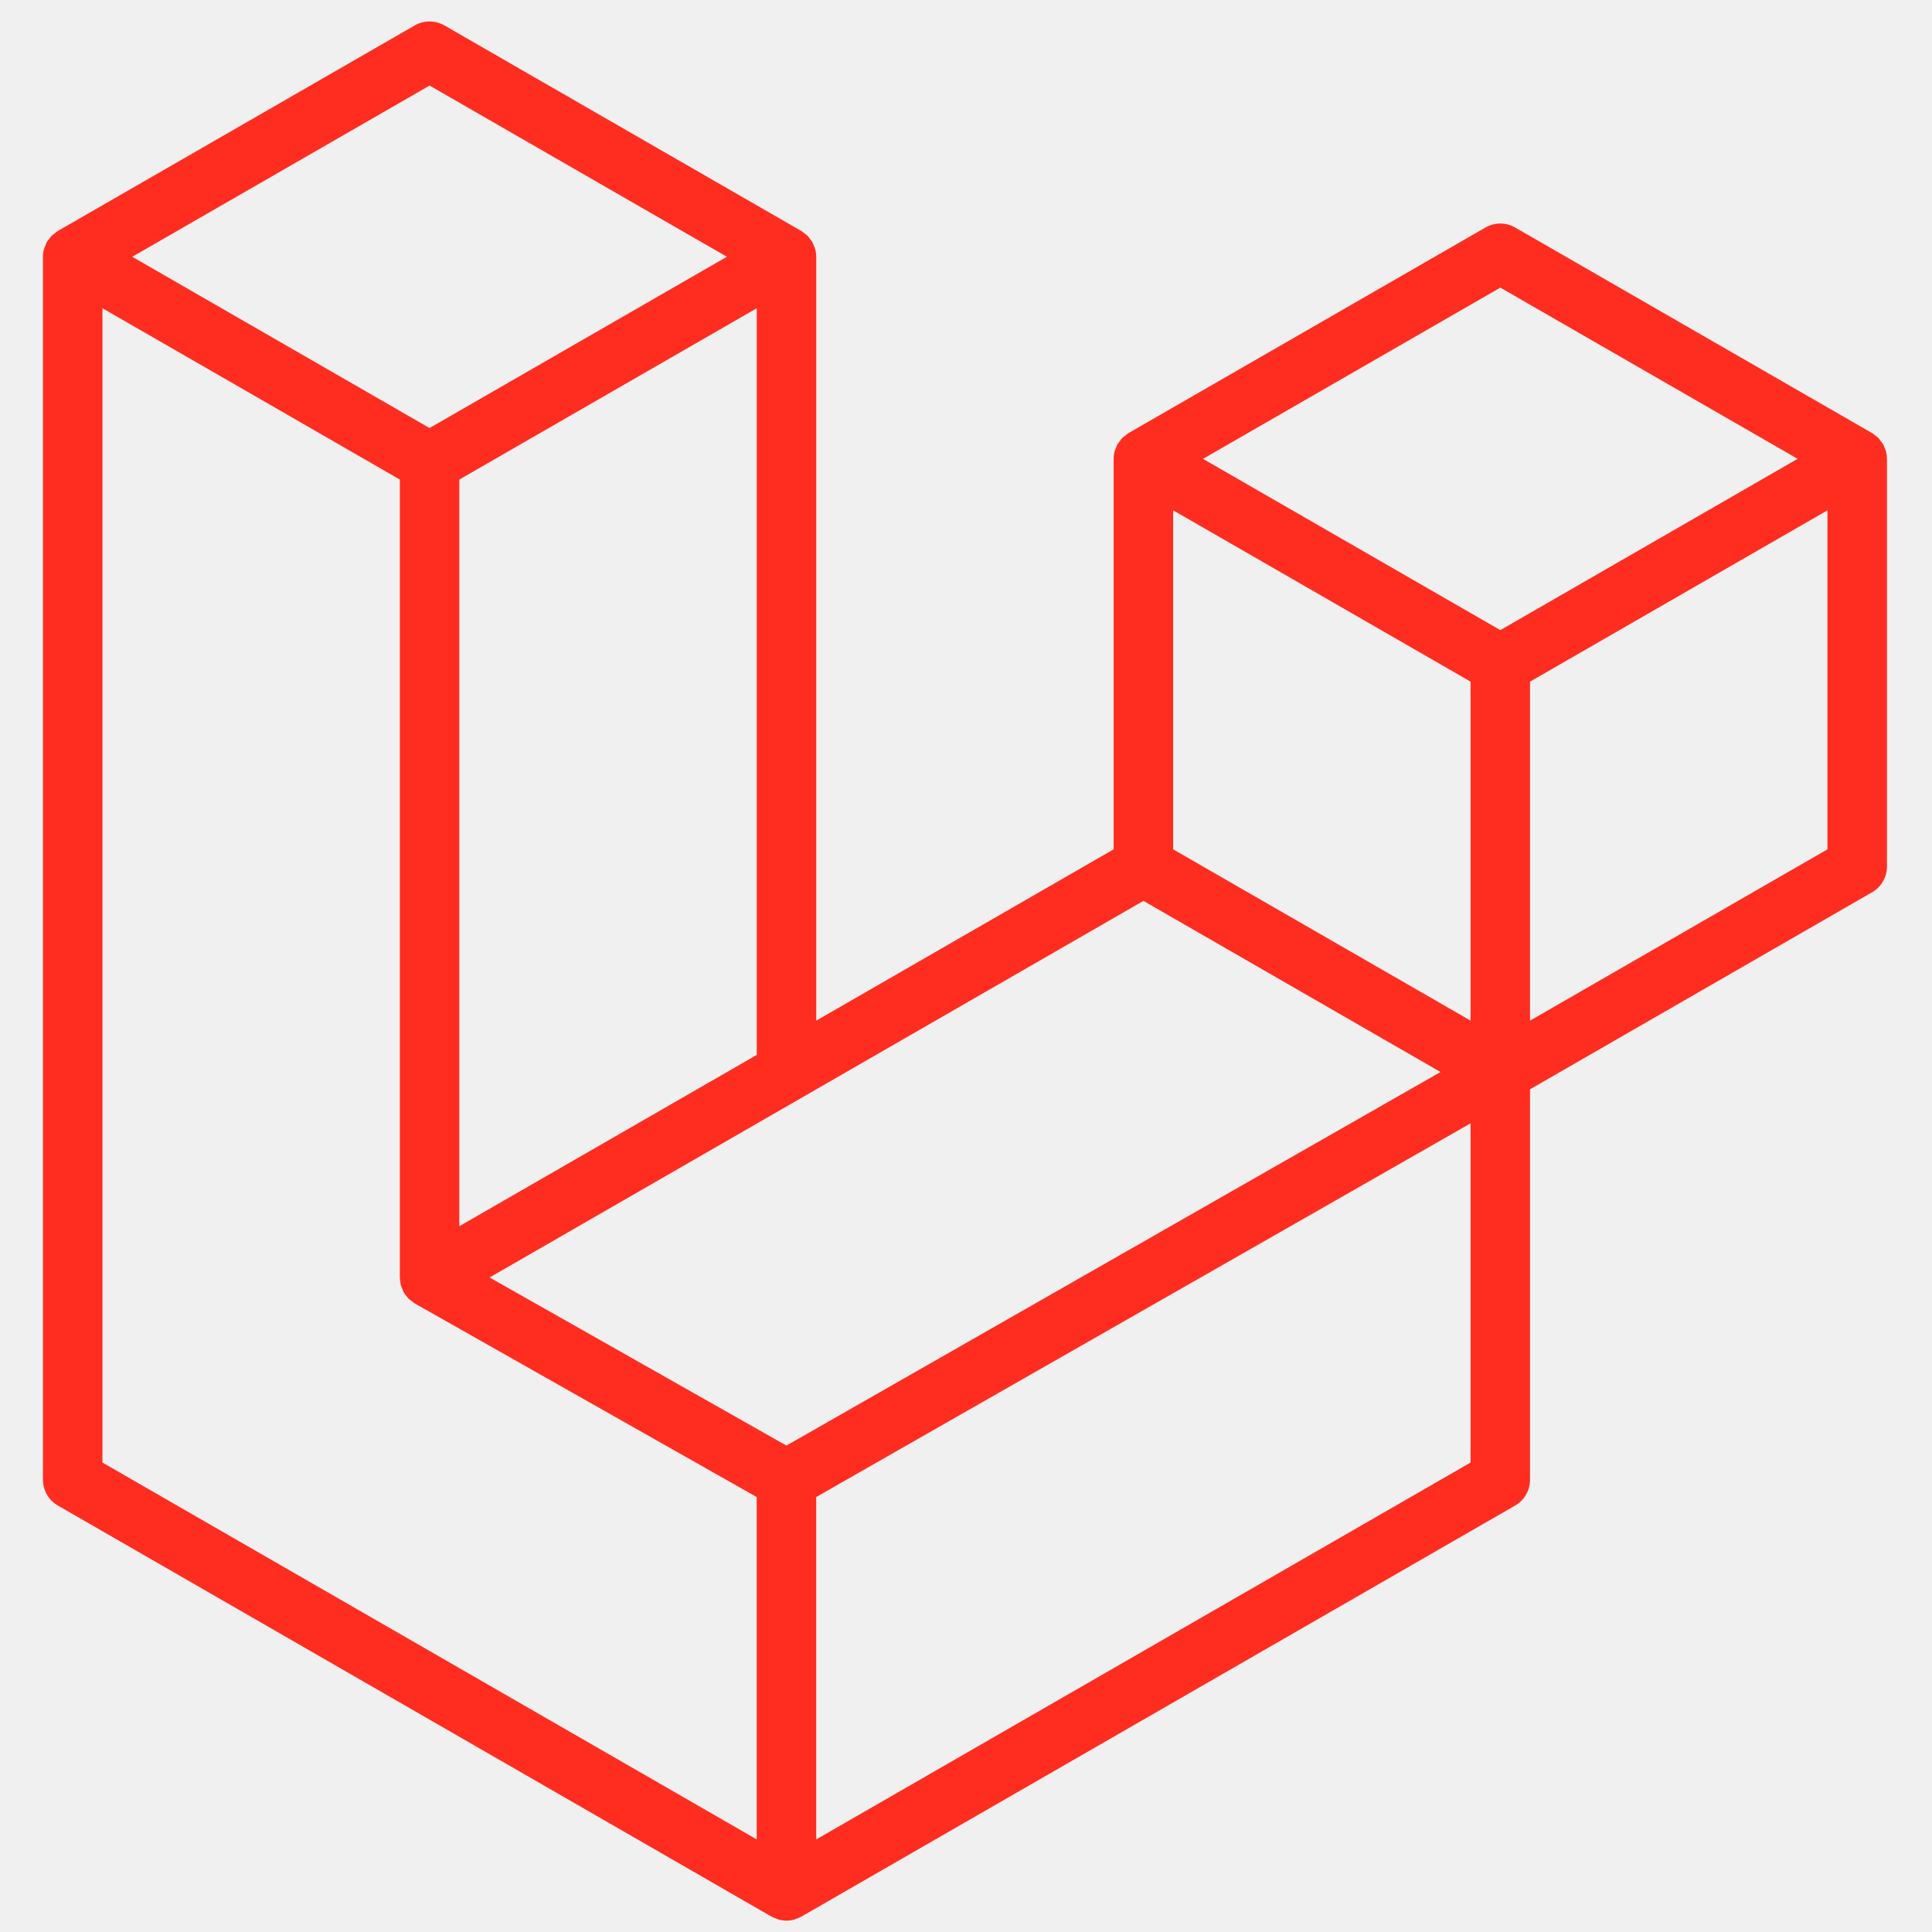
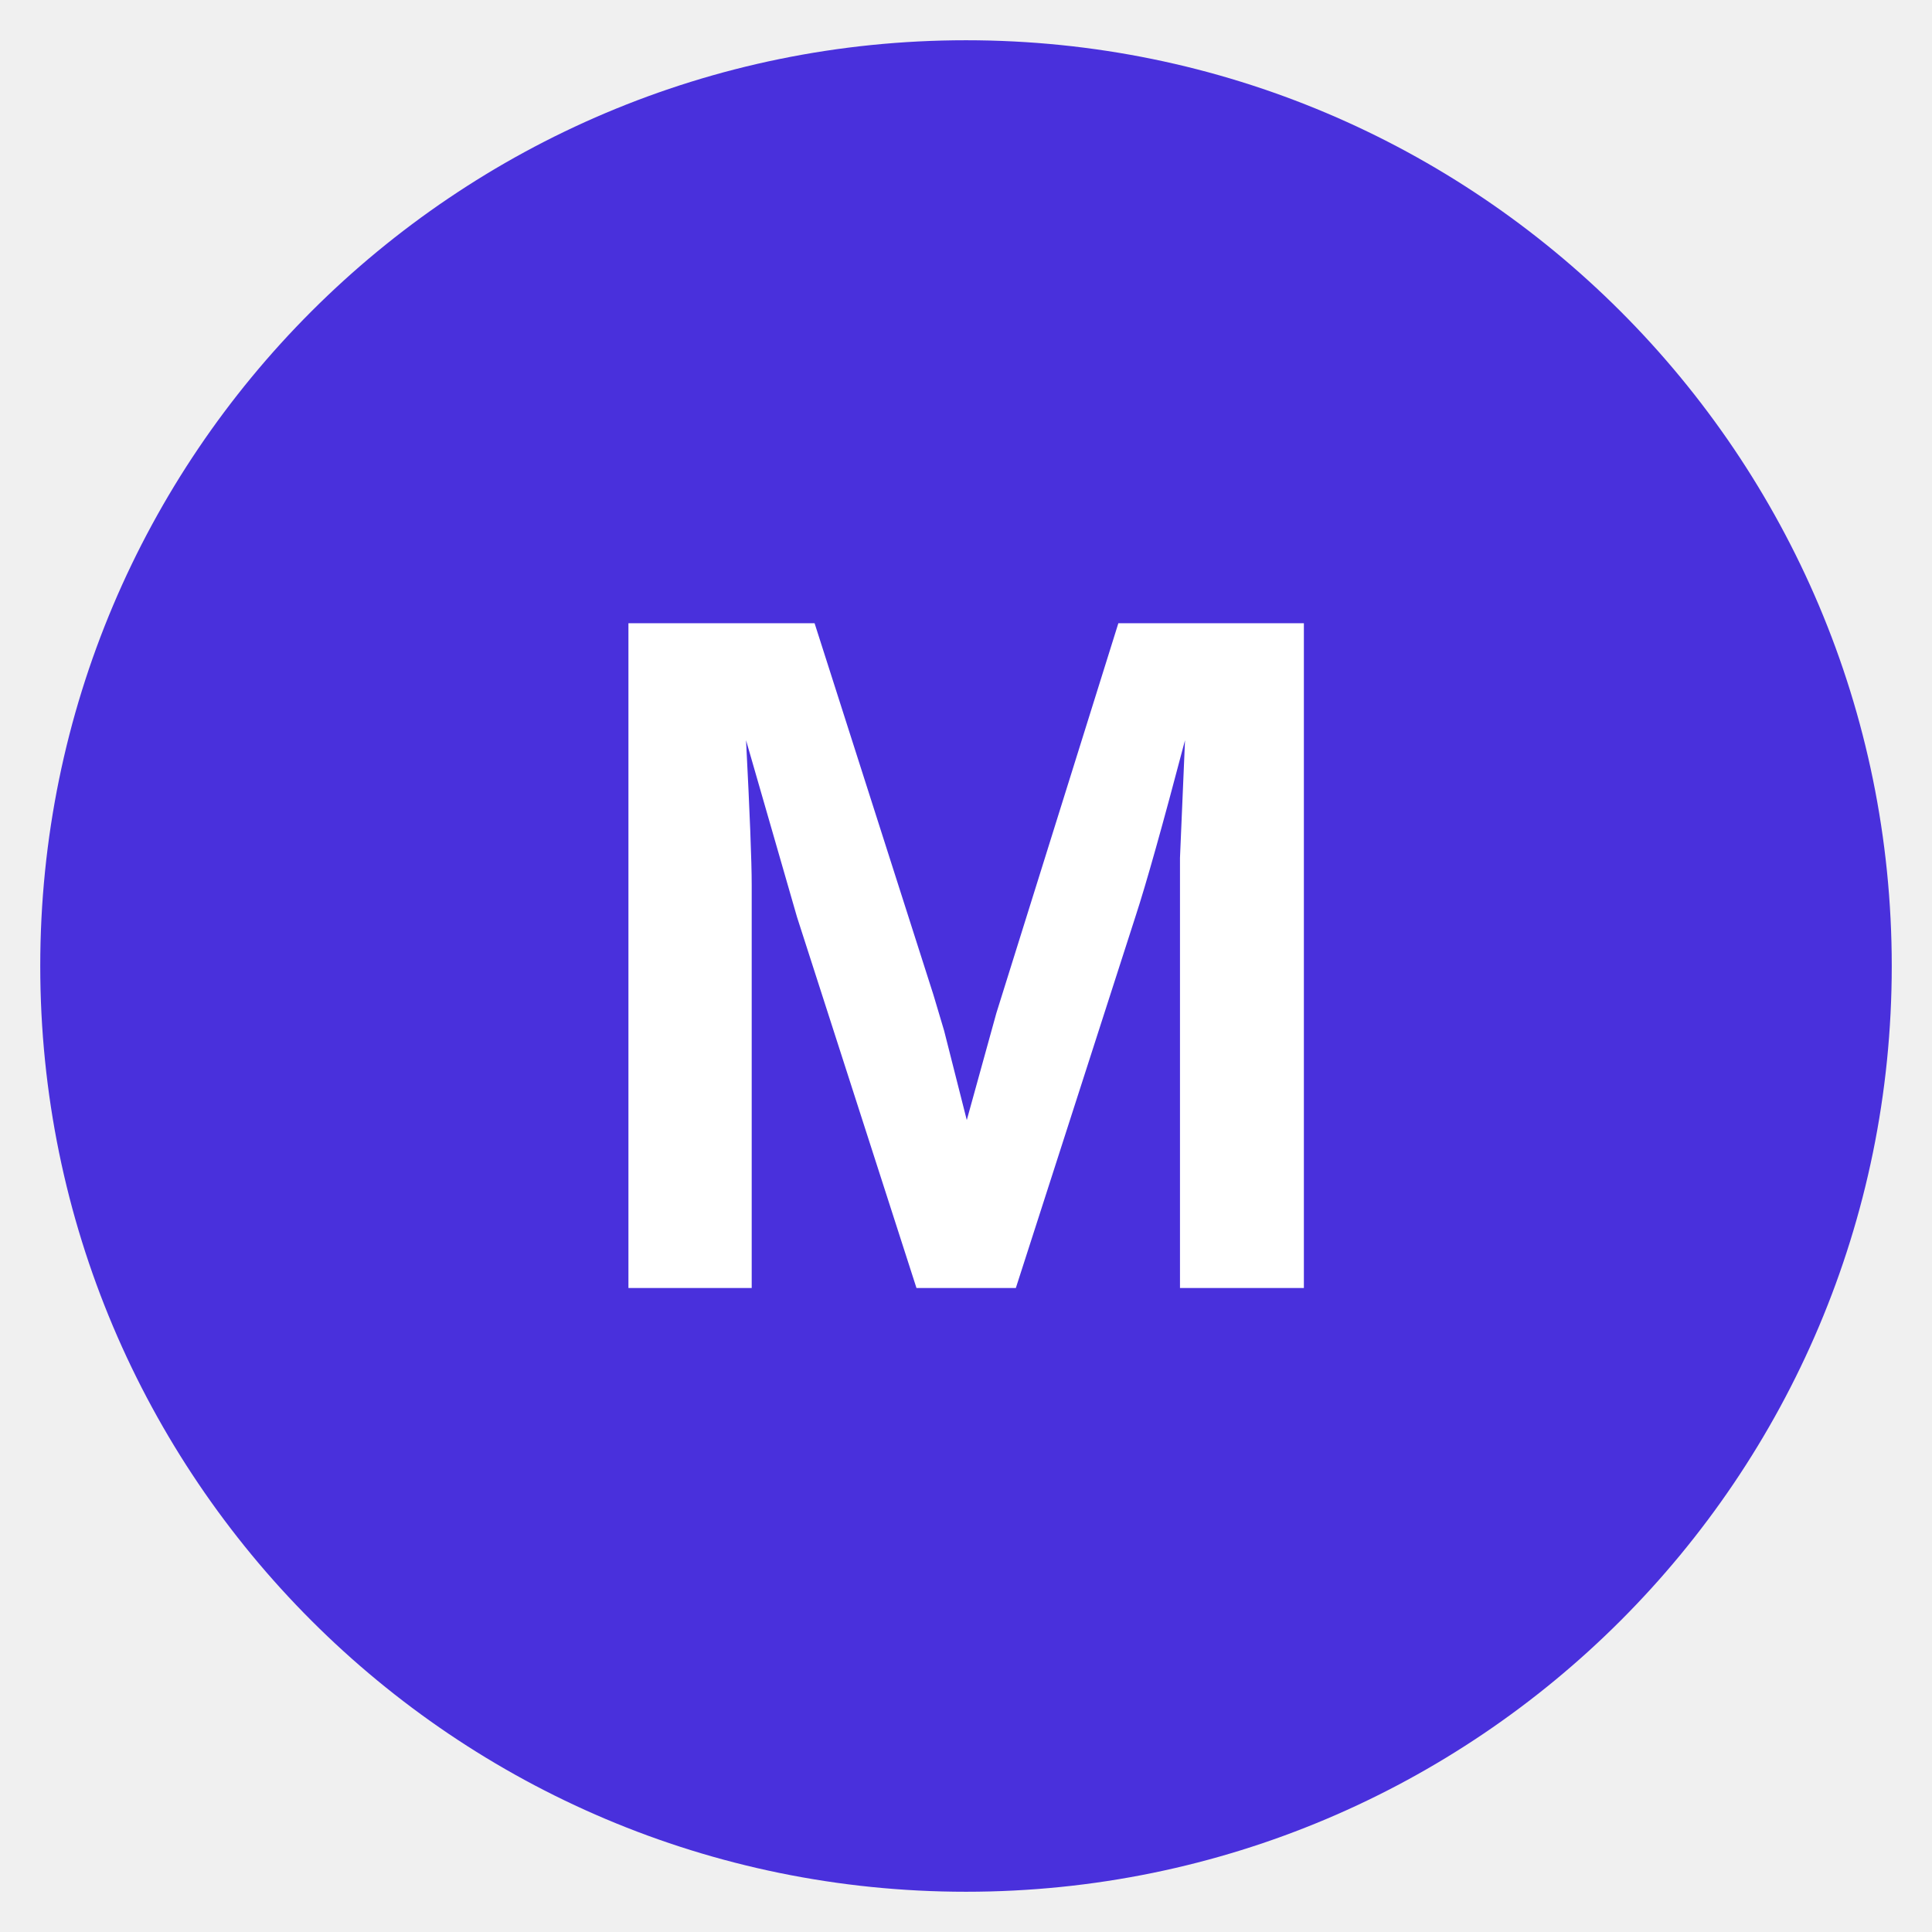
- <svg xmlns="http://www.w3.org/2000/svg" width="166" height="166" viewBox="0 0 166 166" fill="none">
-   <path fill-rule="evenodd" clip-rule="evenodd" d="M162.041 38.759C162.099 38.977 162.129 39.201 162.13 39.426V74.452C162.13 74.902 162.011 75.344 161.786 75.733C161.561 76.122 161.237 76.444 160.847 76.668L131.462 93.594V127.141C131.462 128.054 130.977 128.897 130.186 129.357L68.847 164.683C68.707 164.763 68.554 164.814 68.401 164.868C68.343 164.887 68.289 164.922 68.228 164.938C67.8 165.051 67.349 165.051 66.92 164.938C66.85 164.919 66.786 164.881 66.719 164.855C66.579 164.804 66.432 164.76 66.298 164.683L4.972 129.357C4.583 129.133 4.259 128.81 4.034 128.421C3.808 128.032 3.69 127.591 3.689 127.141L3.689 22.063C3.689 21.834 3.721 21.61 3.779 21.393C3.798 21.32 3.843 21.253 3.868 21.179C3.916 21.045 3.961 20.908 4.031 20.783C4.079 20.7 4.149 20.633 4.206 20.557C4.28 20.454 4.347 20.349 4.433 20.26C4.506 20.186 4.602 20.132 4.685 20.068C4.778 19.992 4.861 19.909 4.966 19.848L35.633 2.185C36.022 1.961 36.462 1.844 36.91 1.844C37.358 1.844 37.798 1.961 38.186 2.185L68.851 19.848H68.857C68.959 19.912 69.045 19.992 69.138 20.065C69.221 20.129 69.313 20.186 69.387 20.257C69.476 20.349 69.54 20.454 69.616 20.557C69.671 20.633 69.744 20.7 69.789 20.783C69.862 20.911 69.904 21.045 69.955 21.179C69.98 21.253 70.025 21.32 70.044 21.396C70.103 21.614 70.133 21.838 70.133 22.063V87.694L95.686 72.974V39.423C95.686 39.2 95.718 38.973 95.775 38.759C95.798 38.683 95.839 38.615 95.865 38.542C95.916 38.408 95.96 38.271 96.031 38.146C96.079 38.063 96.149 37.996 96.203 37.92C96.279 37.818 96.343 37.712 96.433 37.623C96.506 37.549 96.599 37.495 96.681 37.431C96.777 37.355 96.86 37.272 96.962 37.211L127.633 19.548C128.021 19.324 128.461 19.206 128.91 19.206C129.358 19.206 129.798 19.324 130.186 19.548L160.85 37.211C160.959 37.275 161.042 37.355 161.137 37.428C161.217 37.492 161.31 37.549 161.383 37.62C161.473 37.712 161.536 37.818 161.613 37.92C161.67 37.996 161.741 38.063 161.785 38.146C161.859 38.271 161.9 38.408 161.951 38.542C161.98 38.615 162.021 38.683 162.041 38.759ZM157.018 72.974V43.848L146.287 50.028L131.462 58.568V87.694L157.021 72.974H157.018ZM126.354 125.663V96.518L111.771 104.85L70.13 128.626V158.046L126.354 125.663ZM8.801 26.485V125.663L65.018 158.043V128.629L35.649 112L35.64 111.994L35.627 111.988C35.528 111.93 35.445 111.847 35.353 111.777C35.273 111.713 35.18 111.662 35.11 111.592L35.104 111.582C35.021 111.502 34.963 111.403 34.893 111.314C34.829 111.228 34.753 111.154 34.702 111.065L34.699 111.055C34.641 110.96 34.606 110.845 34.565 110.736C34.523 110.64 34.469 110.551 34.443 110.449C34.411 110.328 34.405 110.197 34.392 110.072C34.379 109.976 34.354 109.881 34.354 109.785V109.778V41.205L19.532 32.662L8.801 26.485ZM36.913 7.35L11.364 22.063L36.907 36.777L62.453 22.06L36.907 7.35H36.913ZM50.2 99.174L65.022 90.637V26.485L54.291 32.665L39.466 41.205V105.357L50.2 99.174ZM128.91 24.713L103.363 39.426L128.91 54.14L154.453 39.423L128.91 24.713ZM126.354 58.568L111.529 50.028L100.798 43.848V72.974L115.619 81.511L126.354 87.694V58.568ZM67.571 124.205L105.042 102.803L123.772 92.109L98.245 77.405L68.854 94.334L42.066 109.762L67.571 124.205Z" fill="#FF2D20" />
+ <svg xmlns="http://www.w3.org/2000/svg" viewBox="0 0 48 48">
+   <circle cx="24" cy="24" r="23" fill="#4930DC" />
+   <text x="24" y="32" text-anchor="middle" font-family="Arial, Helvetica, sans-serif" font-size="24" font-weight="700" fill="#fff">M</text>
</svg>
